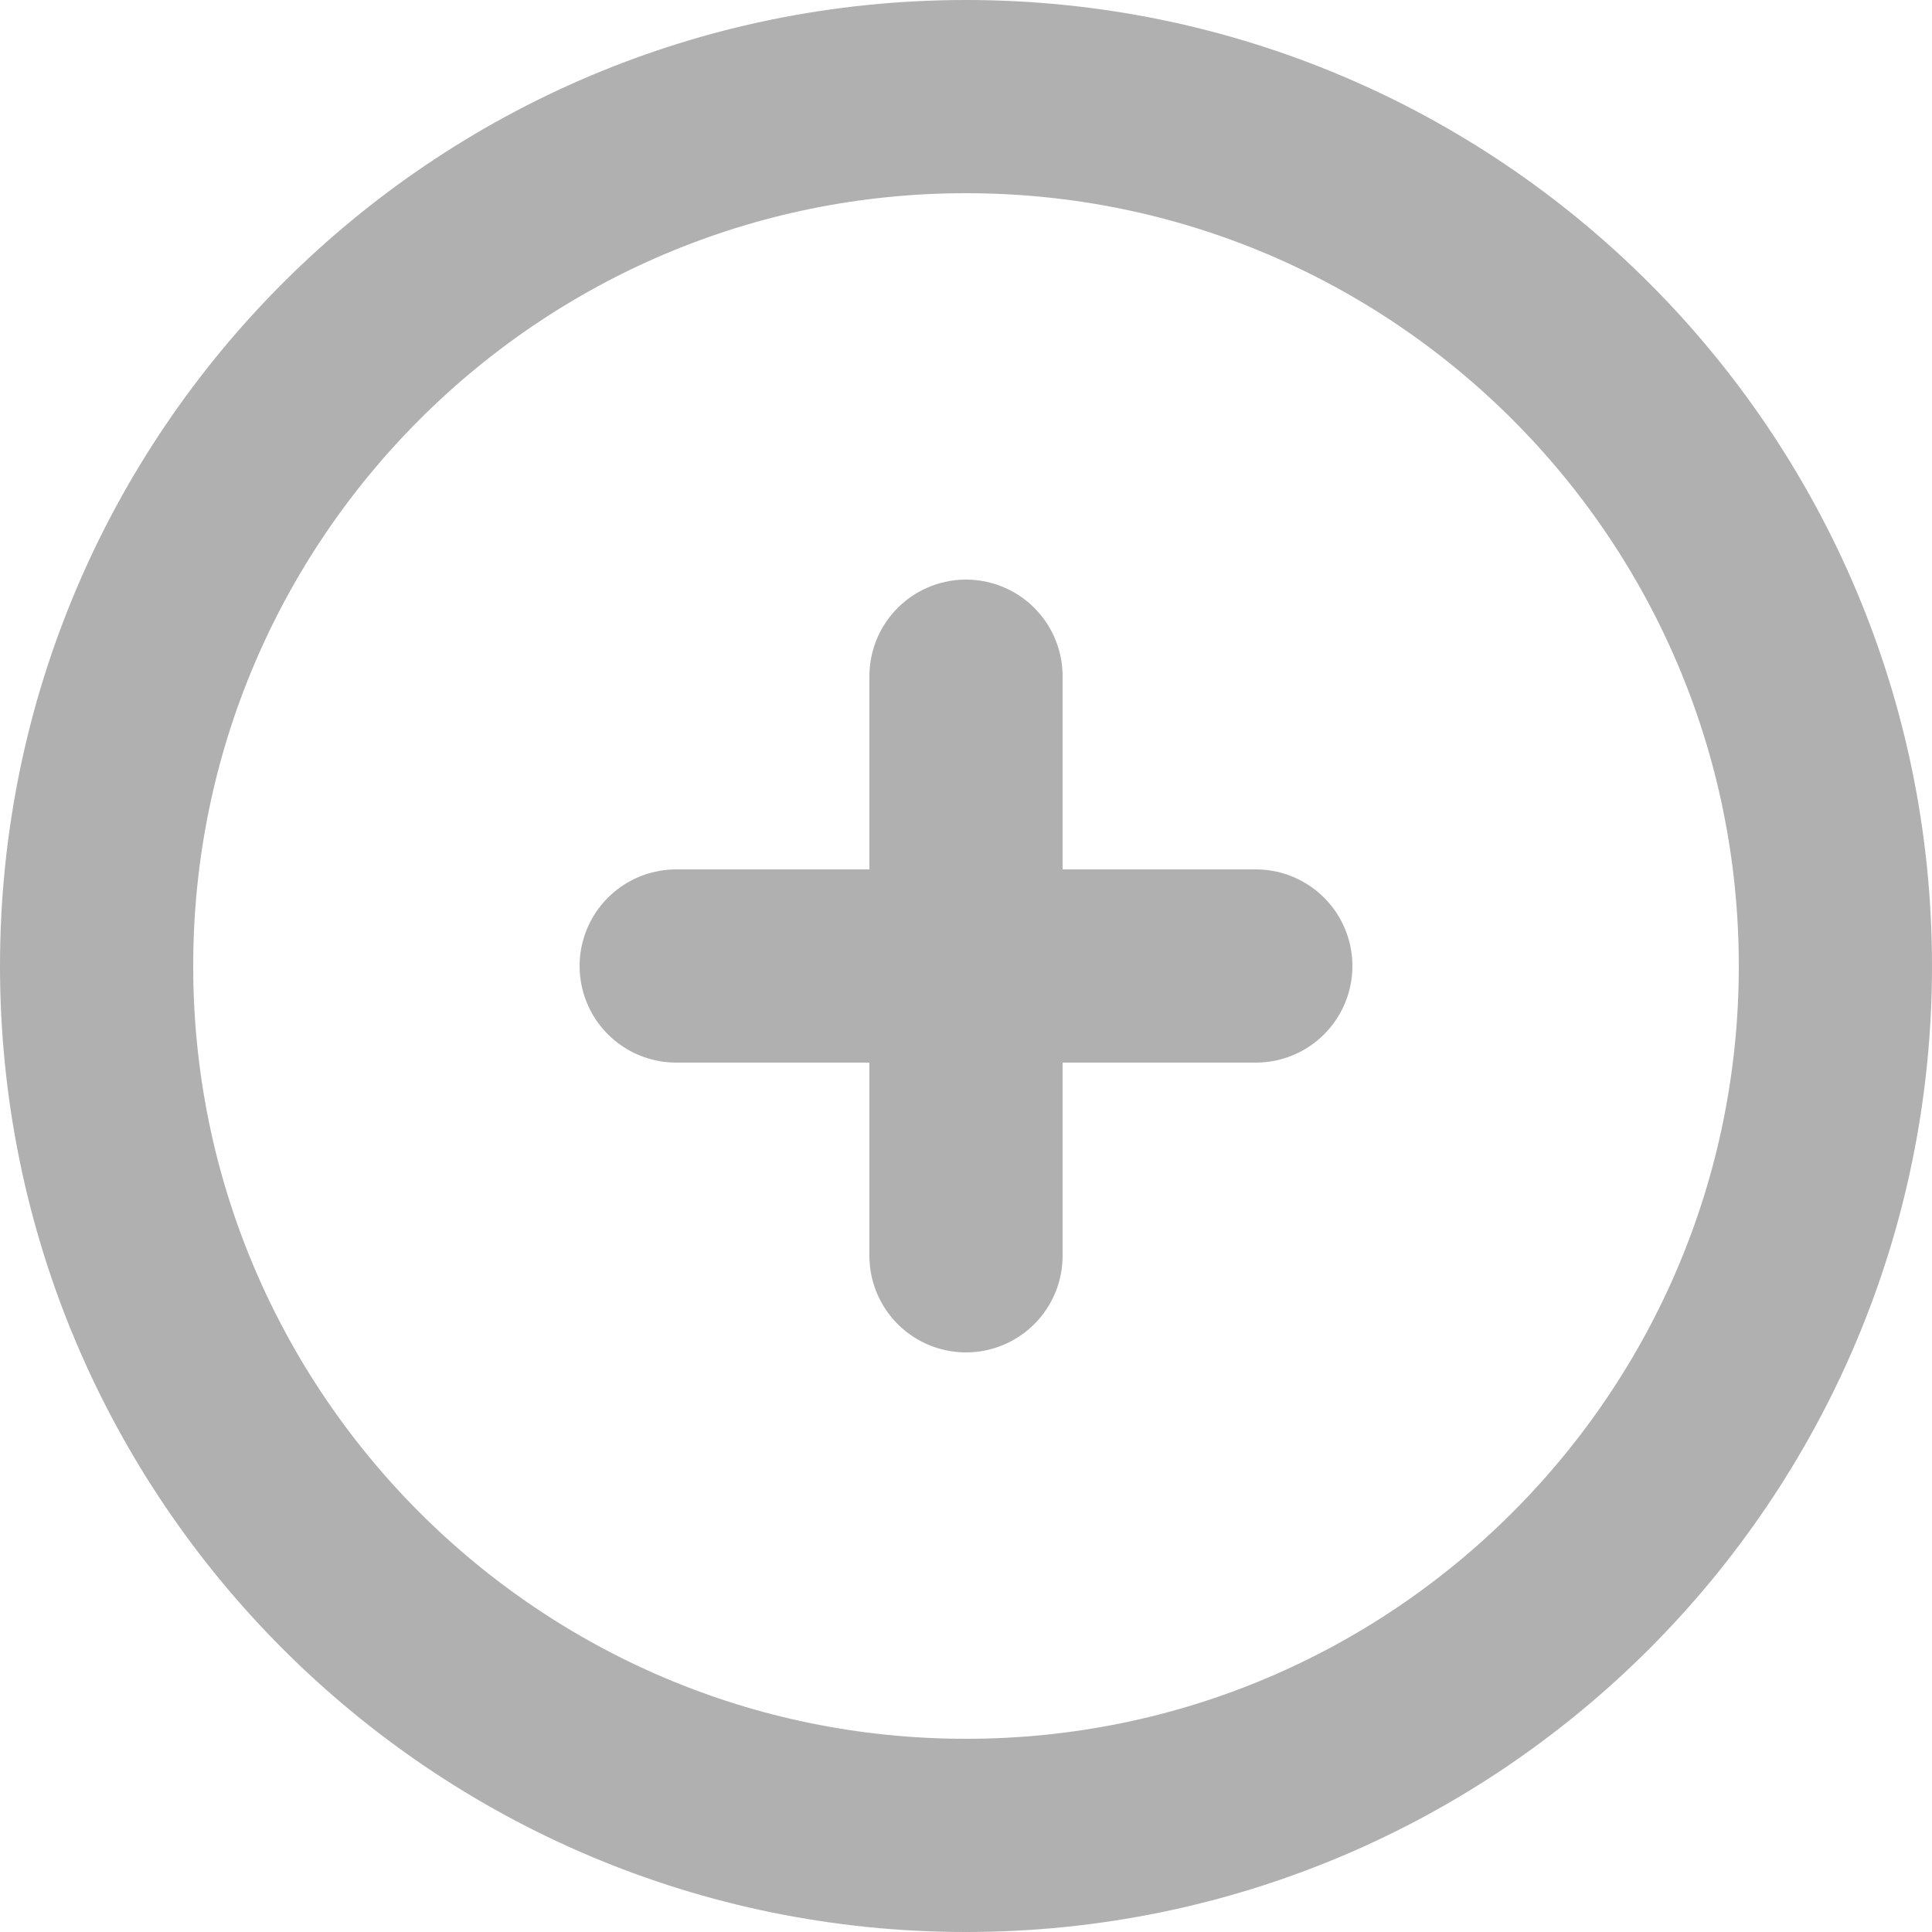
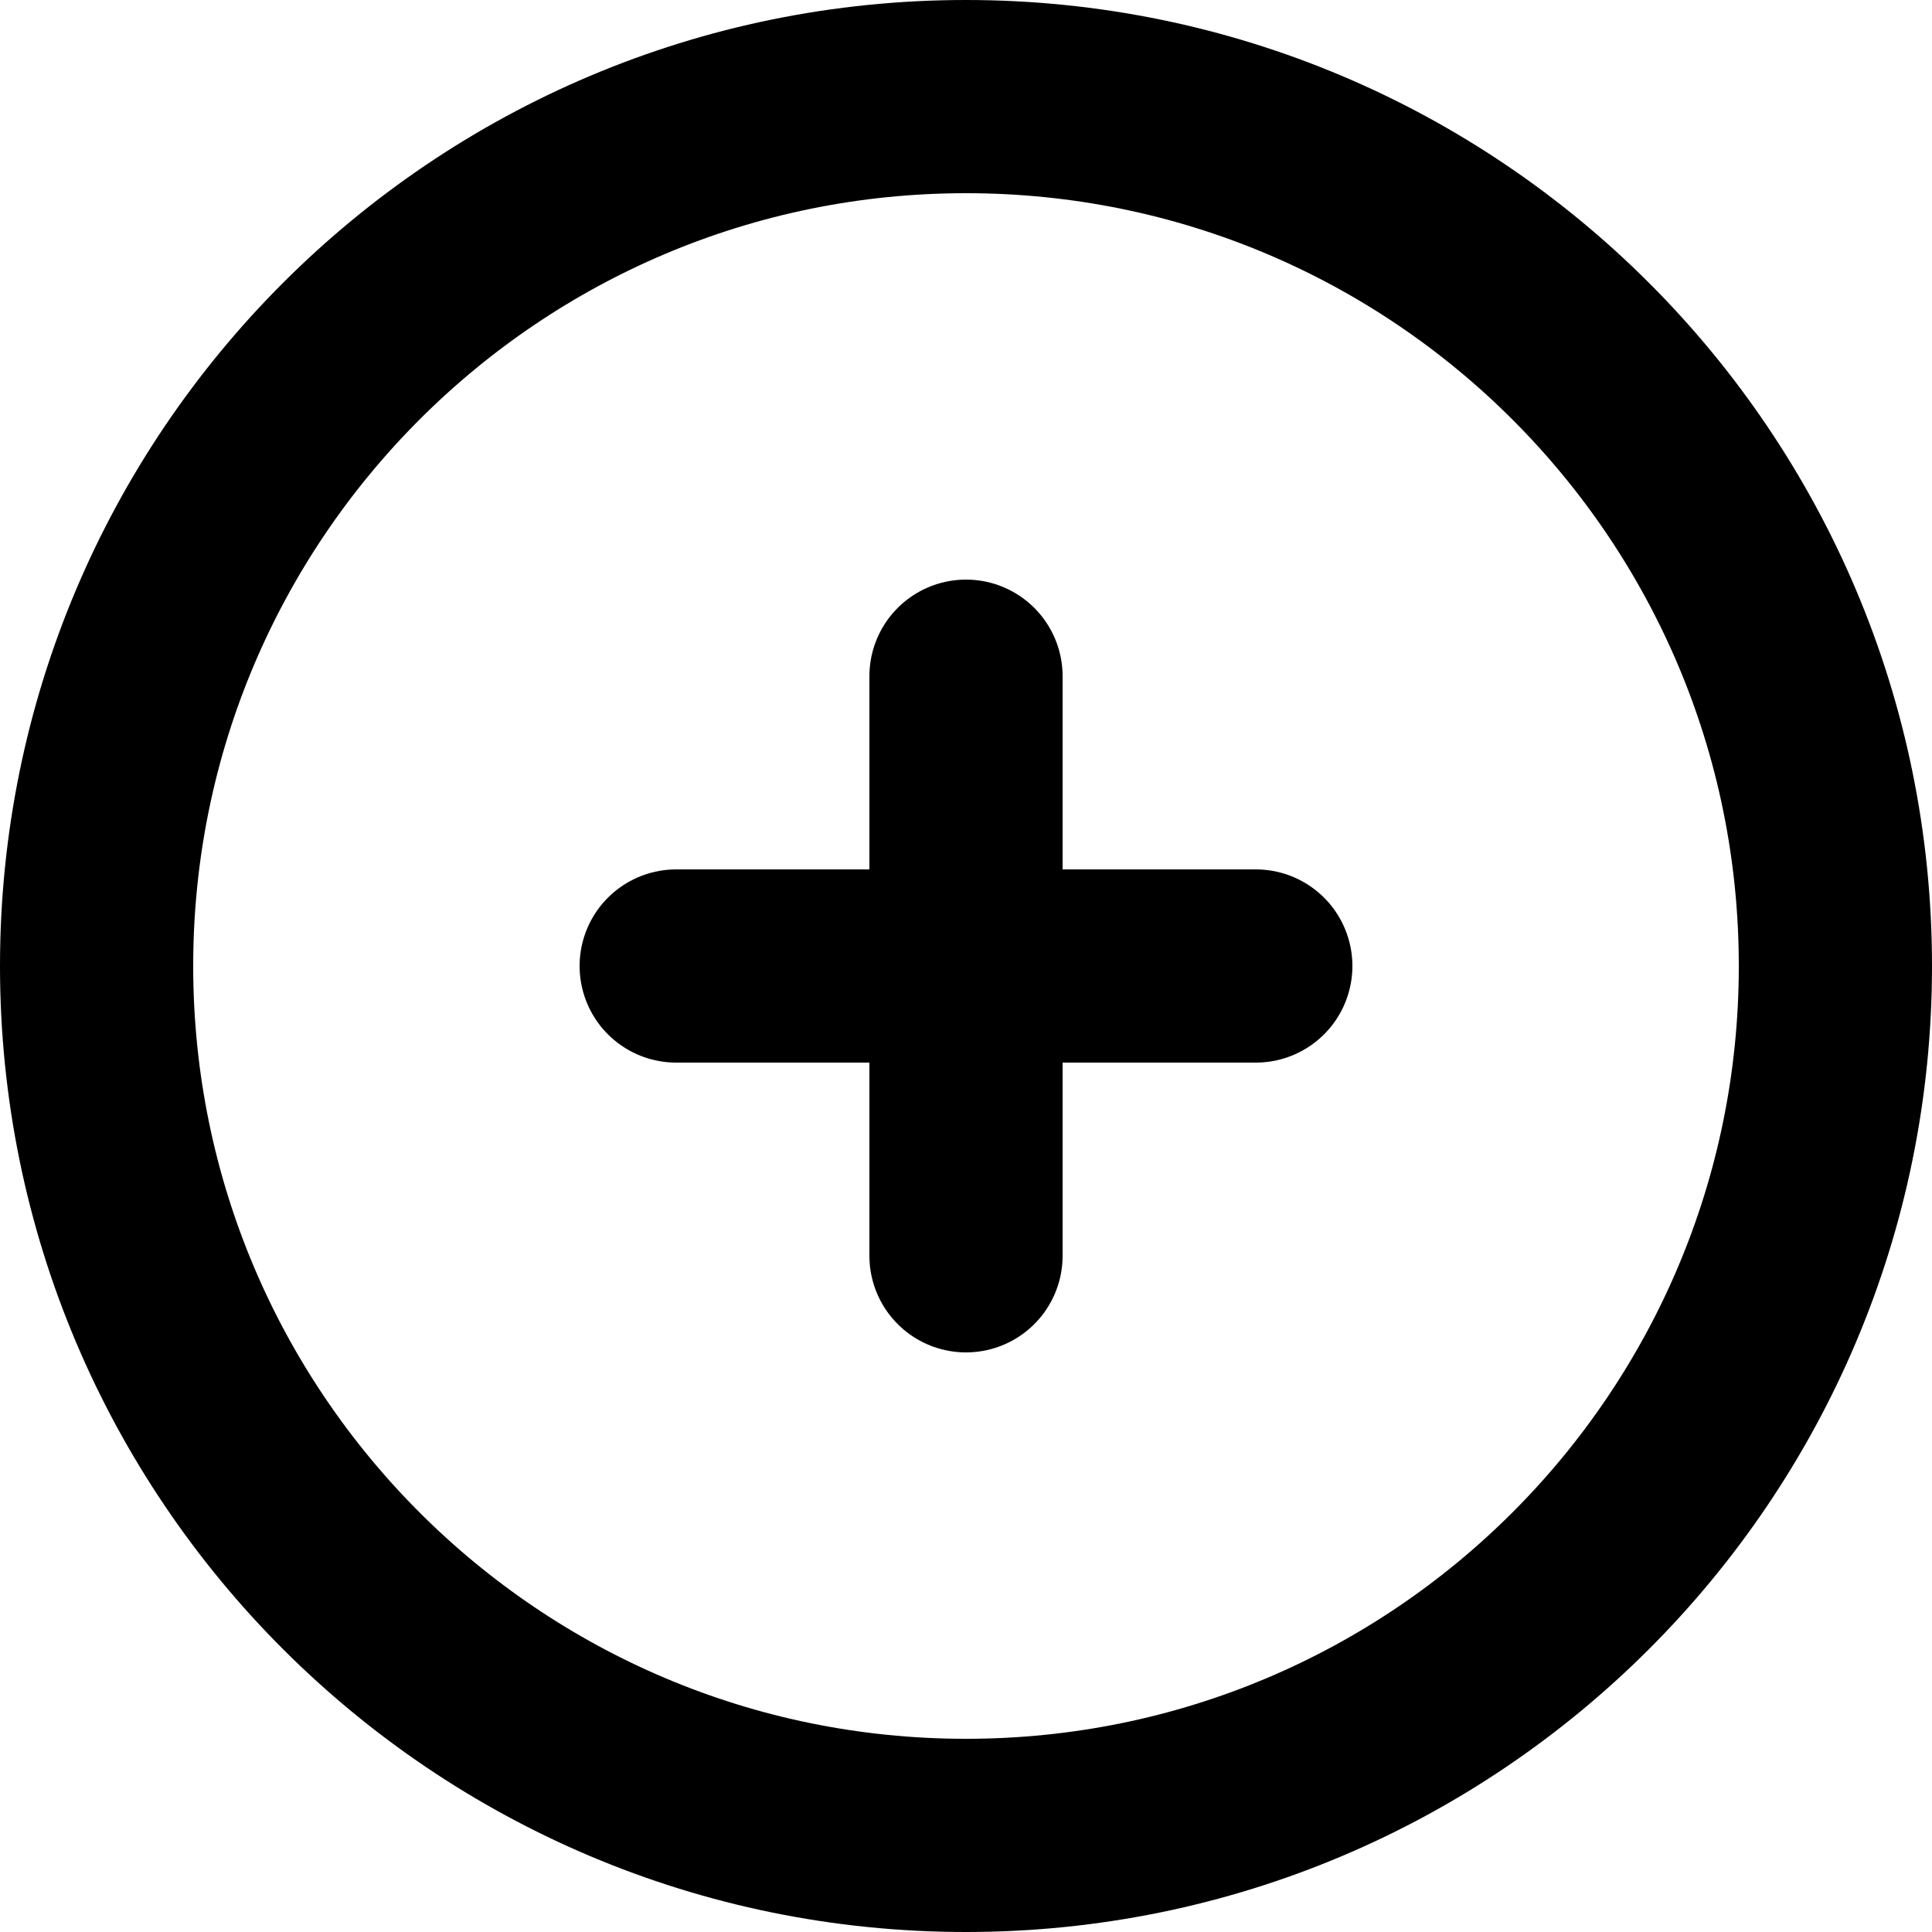
<svg xmlns="http://www.w3.org/2000/svg" width="20px" height="20px" viewBox="0 0 20 20" version="1.1">
  <defs />
  <g id="Page-1" stroke="none" stroke-width="1" fill="none" fill-rule="evenodd">
    <g id="circle-plus" transform="translate(-2, -2)">
      <polygon id="Shape" points="0 0 24 0 24 24 0 24" />
-       <circle id="Oval" stroke="#B0B0B0" stroke-width="2" stroke-linecap="round" stroke-linejoin="round" cx="12" cy="12" r="9" />
-       <path d="M9,12 L15,12" id="Shape" stroke="#B0B0B0" stroke-width="2" stroke-linecap="round" stroke-linejoin="round" />
-       <path d="M12,9 L12,15" id="Shape" stroke="#B0B0B0" stroke-width="2" stroke-linecap="round" stroke-linejoin="round" />
+       <circle id="Oval" stroke="#000000" stroke-width="2" stroke-linecap="round" stroke-linejoin="round" cx="12" cy="12" r="9" />
+       <path d="M9,12 L15,12" id="Shape" stroke="#000000" stroke-width="2" stroke-linecap="round" stroke-linejoin="round" />
+       <path d="M12,9 L12,15" id="Shape" stroke="#000000" stroke-width="2" stroke-linecap="round" stroke-linejoin="round" />
    </g>
  </g>
</svg>
